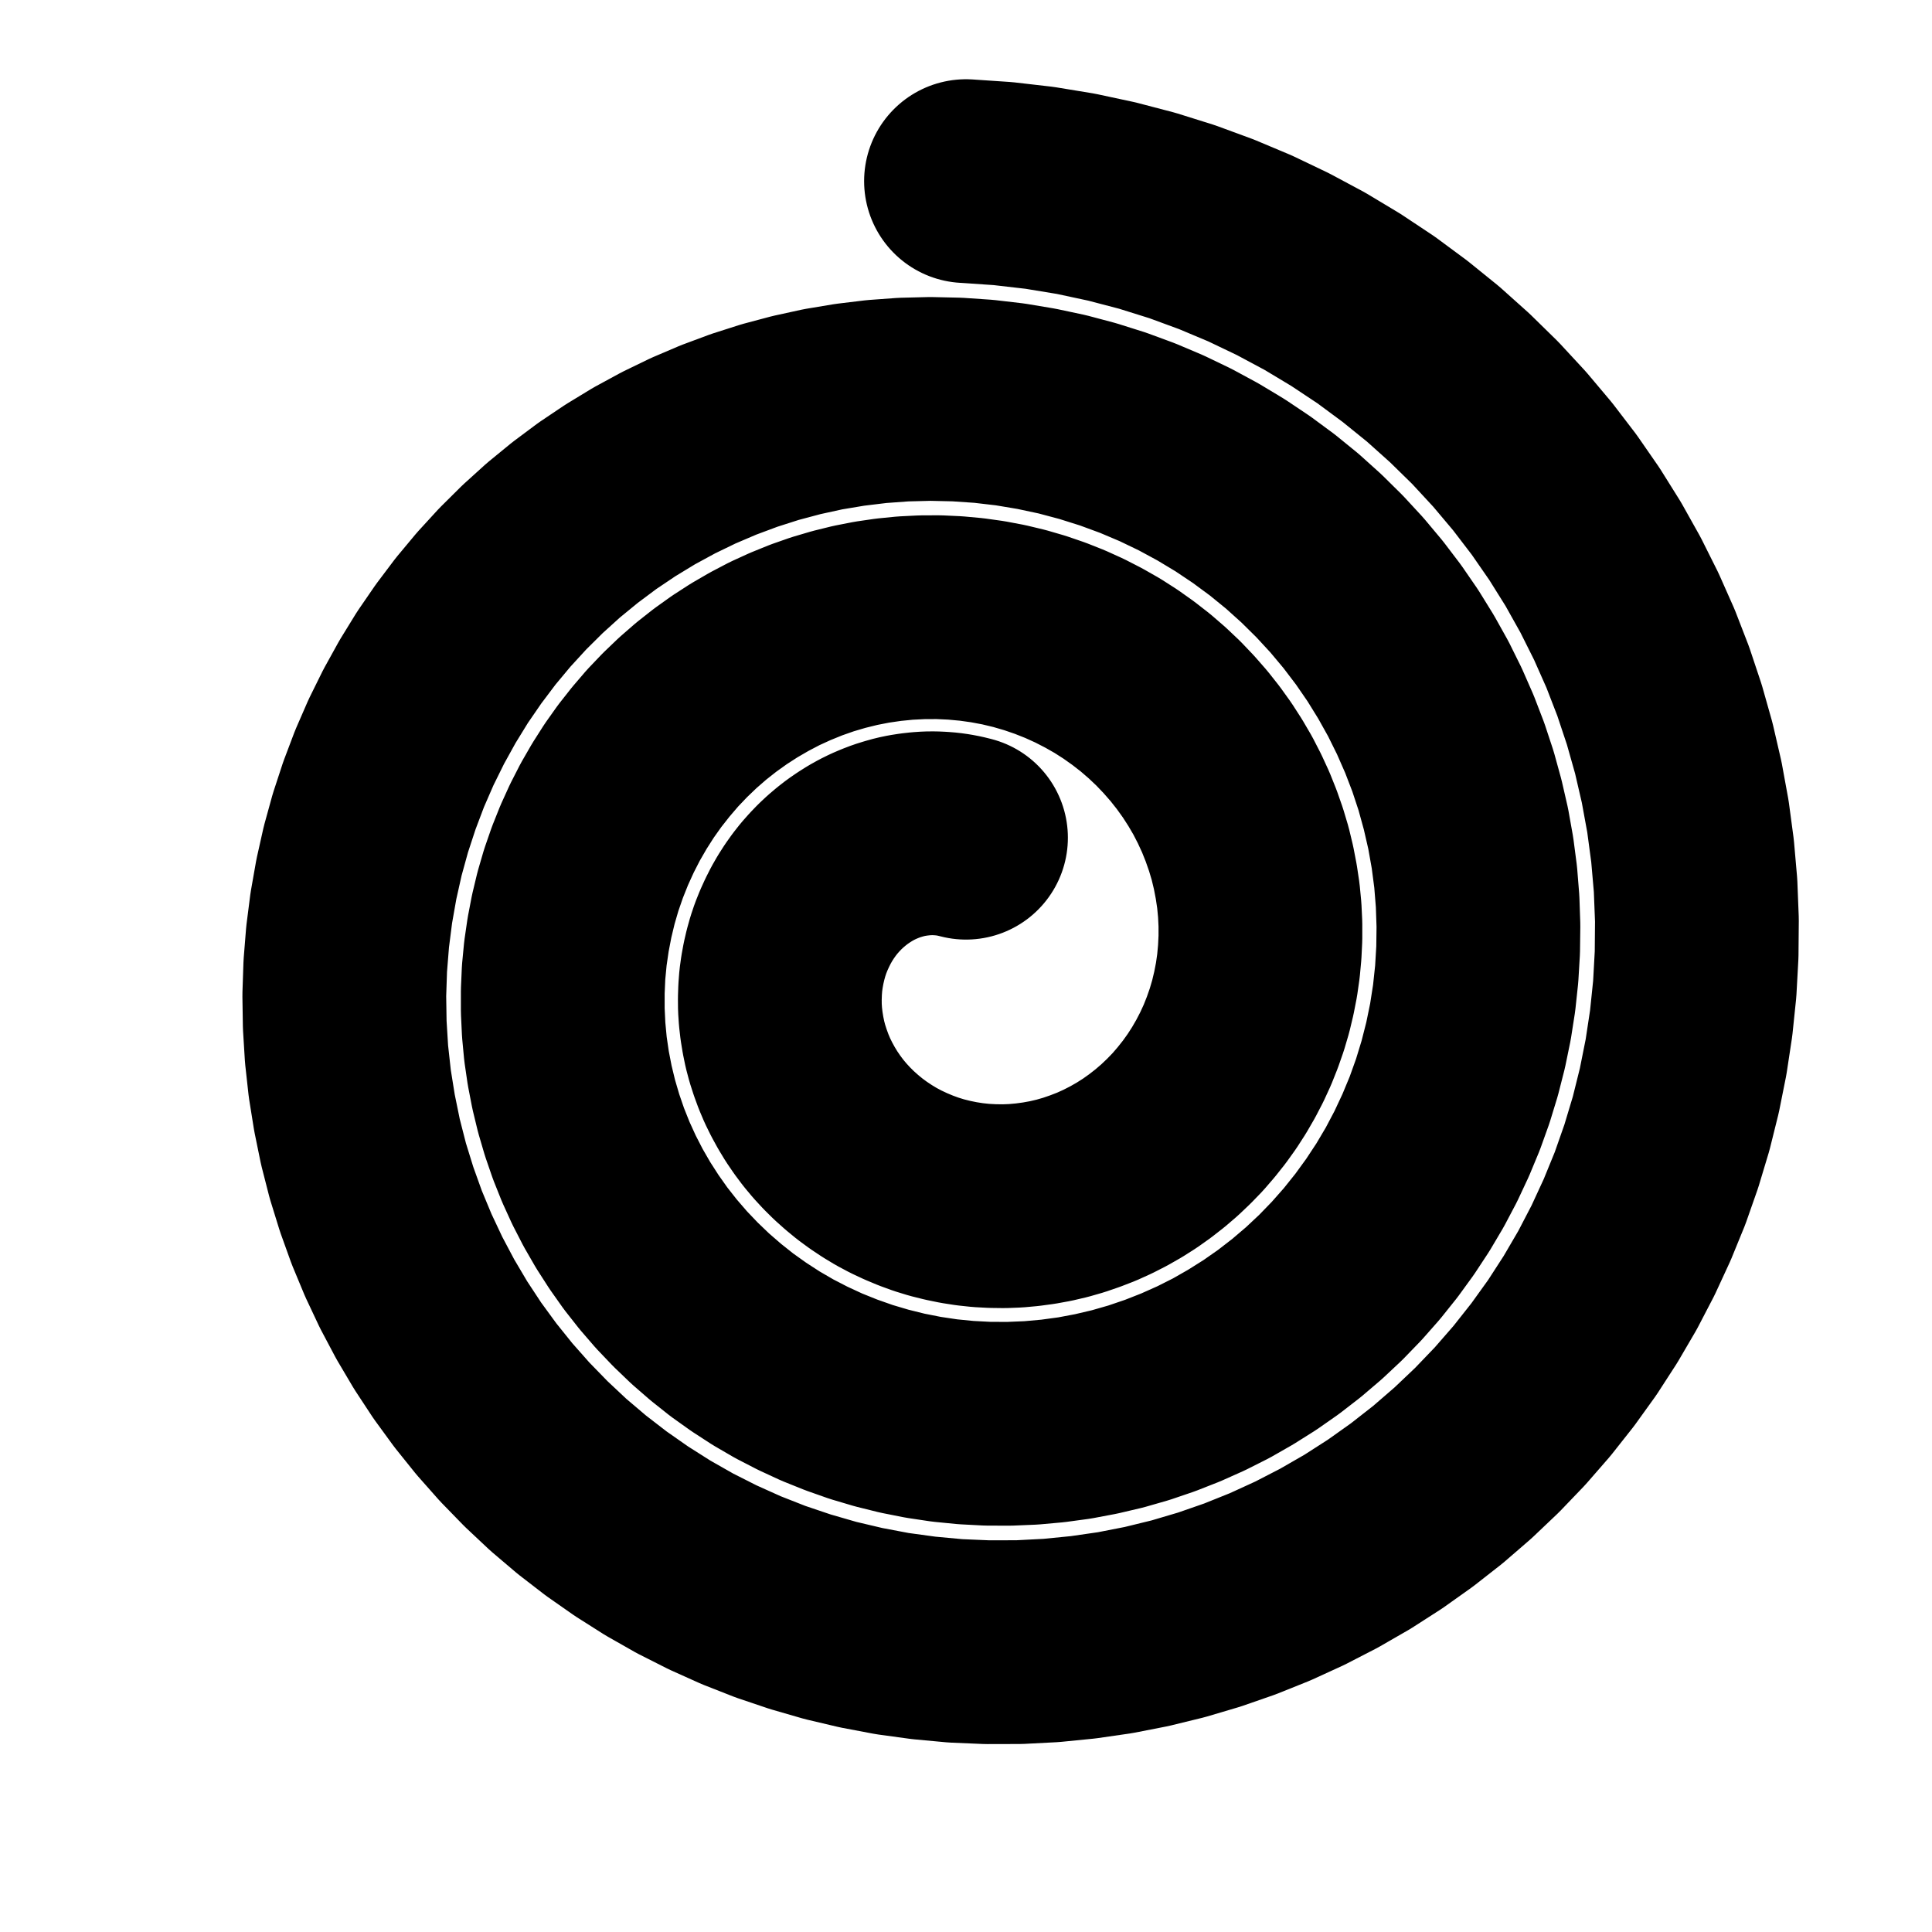
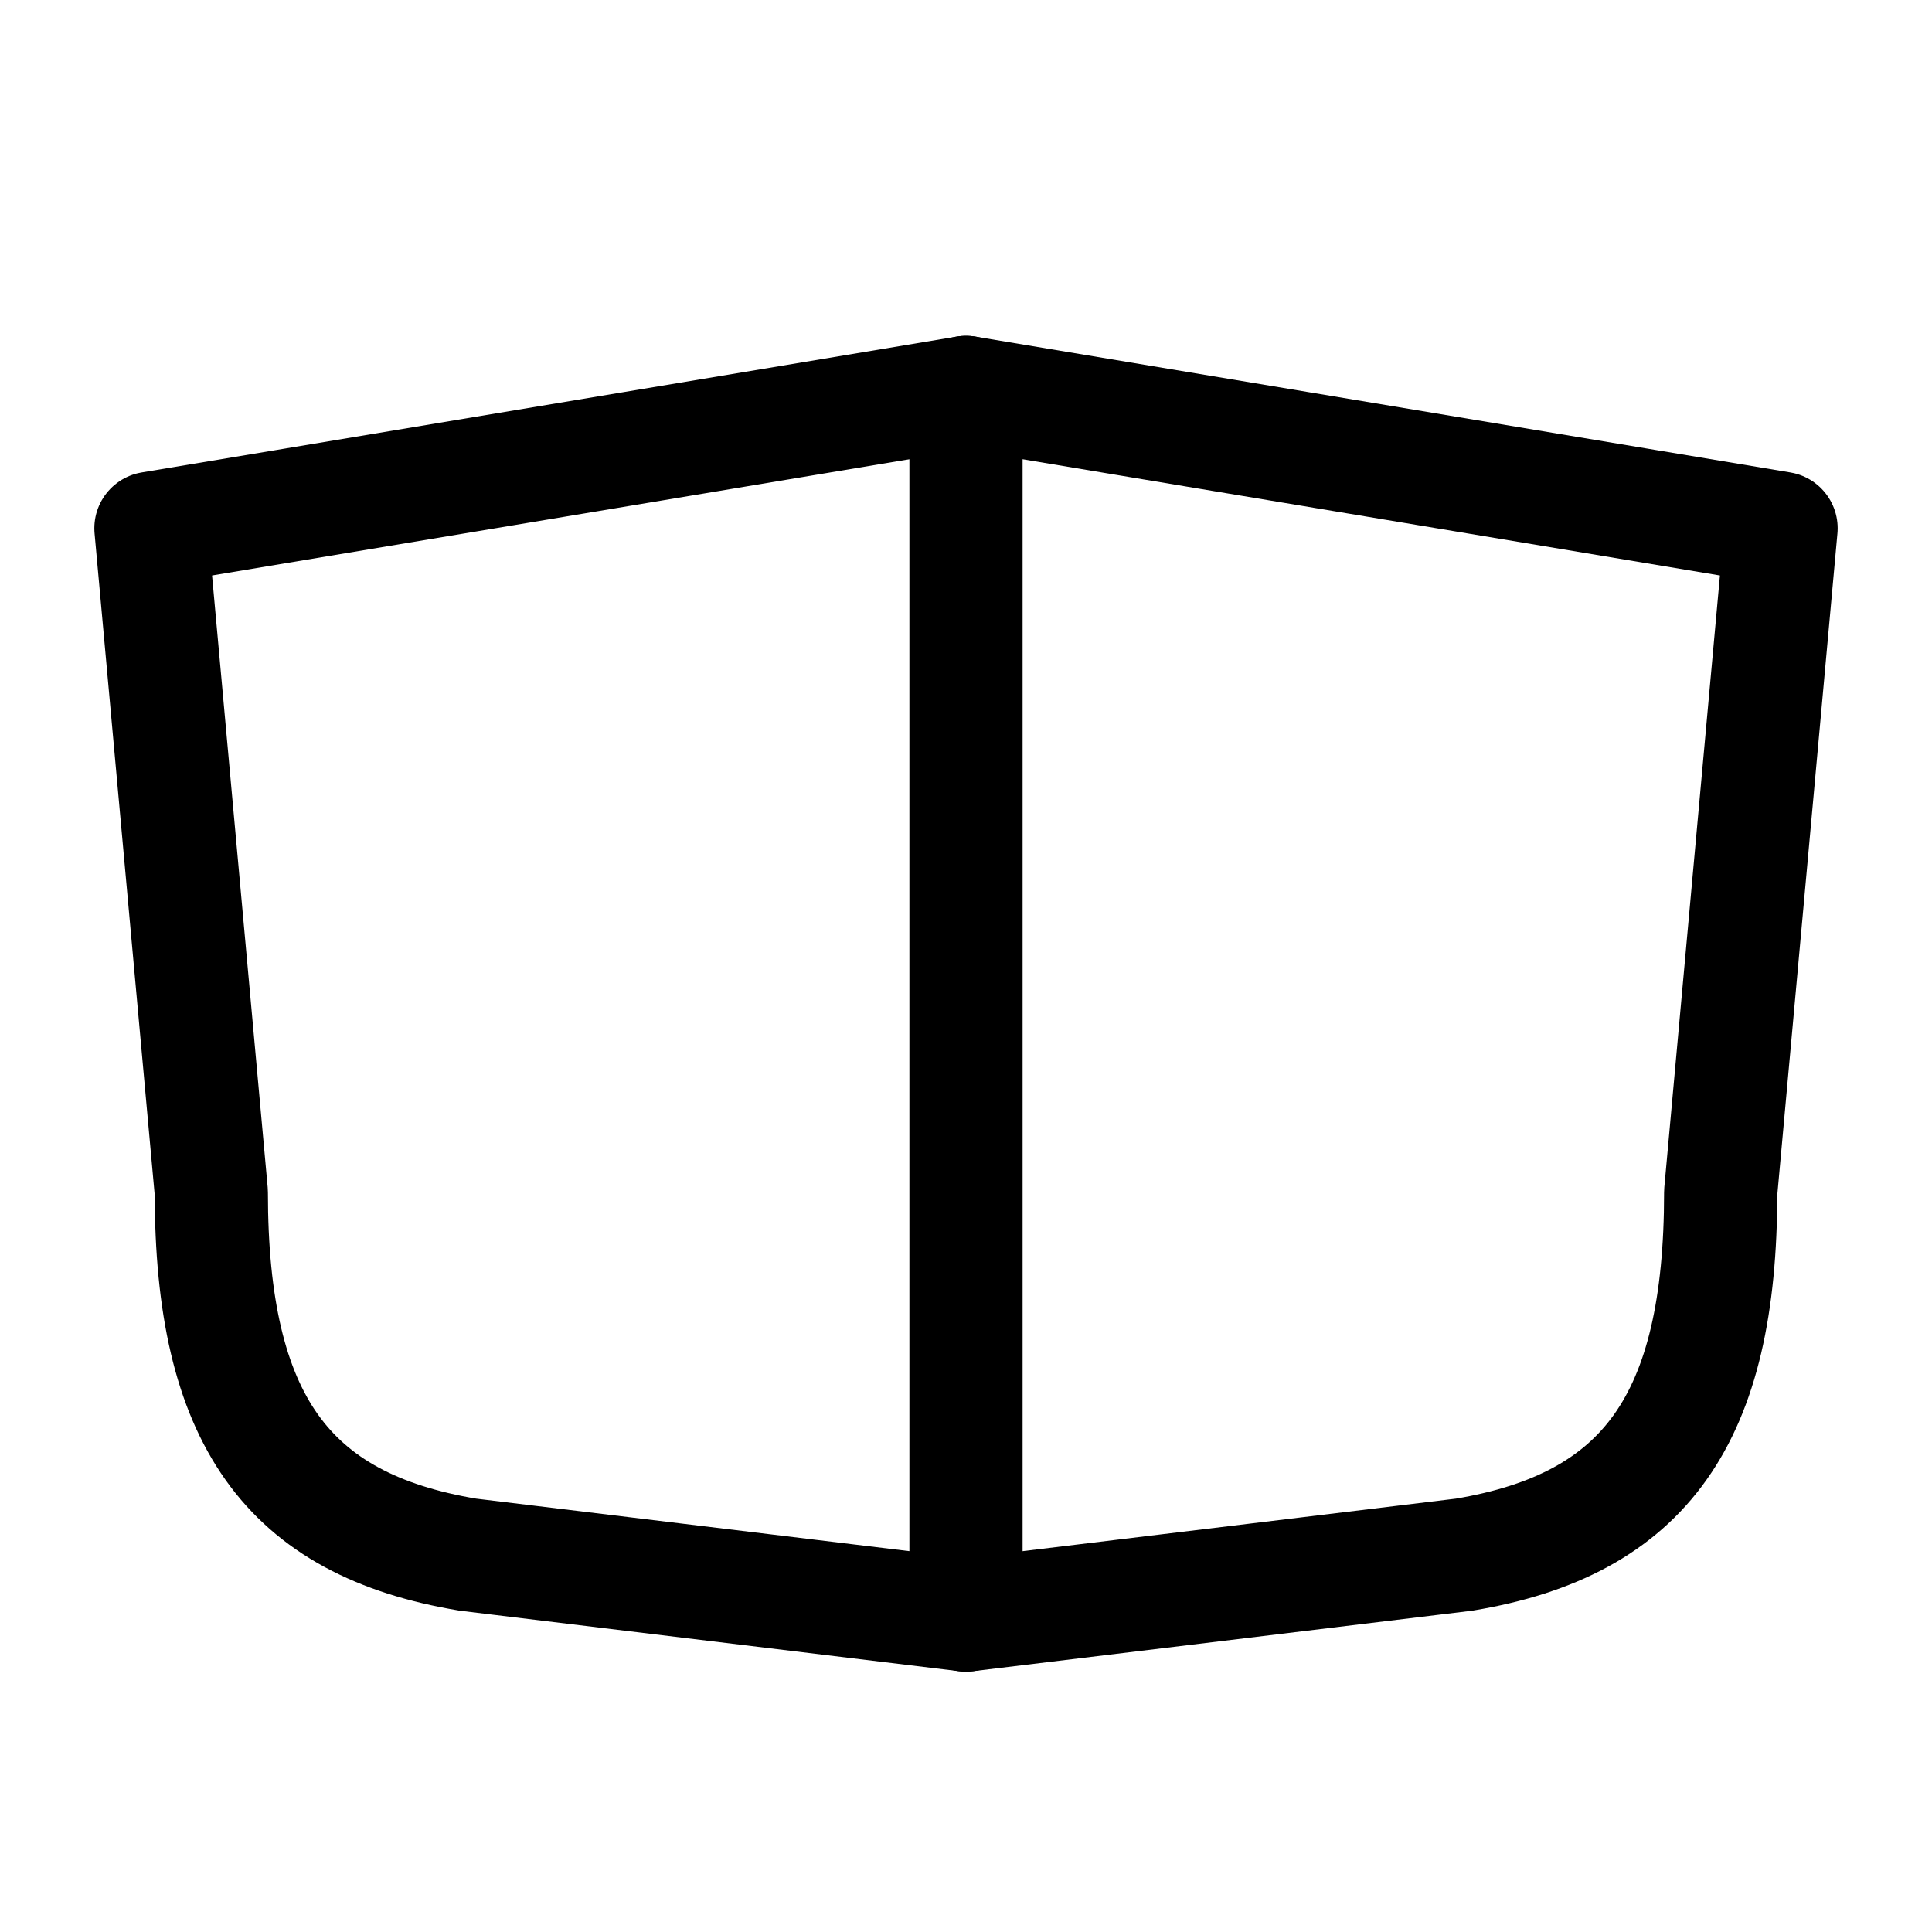
<svg xmlns="http://www.w3.org/2000/svg" viewBox="0 0 256 256" width="256" height="256" fill="none">
-   <path d="M128.00 24.00L132.89 24.33L137.75 24.89L142.56 25.68L147.32 26.70L152.02 27.93L156.65 29.38L161.19 31.05L165.64 32.92L169.99 35.00L174.23 37.27L178.34 39.74L182.33 42.39L186.17 45.23L189.88 48.23L193.42 51.40L196.81 54.72L200.03 58.20L203.07 61.81L205.94 65.56L208.62 69.43L211.11 73.41L213.40 77.50L215.49 81.68L217.38 85.94L219.06 90.28L220.53 94.69L221.79 99.15L222.83 103.65L223.66 108.19L224.27 112.75L224.67 117.33L224.85 121.91L224.81 126.48L224.56 131.03L224.09 135.56L223.41 140.05L222.52 144.50L221.43 148.88L220.13 153.20L218.64 157.45L216.94 161.61L215.06 165.68L213.00 169.64L210.75 173.49L208.33 177.23L205.74 180.83L202.99 184.31L200.09 187.64L197.04 190.82L193.85 193.85L190.53 196.72L187.08 199.42L183.52 201.95L179.86 204.30L176.09 206.47L172.23 208.46L168.30 210.26L164.29 211.87L160.23 213.28L156.11 214.50L151.94 215.52L147.75 216.34L143.52 216.95L139.29 217.37L135.05 217.59L130.82 217.60L126.60 217.42L122.40 217.03L118.23 216.46L114.11 215.68L110.04 214.72L106.03 213.56L102.09 212.23L98.22 210.71L94.44 209.01L90.76 207.15L87.17 205.11L83.70 202.91L80.34 200.56L77.10 198.06L73.99 195.42L71.02 192.63L68.19 189.72L65.51 186.69L62.98 183.54L60.60 180.28L58.39 176.92L56.35 173.47L54.48 169.94L52.78 166.33L51.25 162.65L49.91 158.92L48.74 155.14L47.76 151.31L46.97 147.45L46.35 143.58L45.92 139.68L45.68 135.78L45.62 131.88L45.75 128.00L46.06 124.14L46.55 120.30L47.22 116.50L48.06 112.75L49.08 109.05L50.27 105.42L51.62 101.85L53.14 98.36L54.82 94.96L56.65 91.65L58.63 88.43L60.76 85.33L63.02 82.33L65.42 79.45L67.94 76.70L70.58 74.08L73.33 71.59L76.20 69.24L79.16 67.03L82.21 64.98L85.35 63.07L88.57 61.32L91.85 59.73L95.20 58.30L98.61 57.03L102.05 55.93L105.54 55.00L109.06 54.23L112.60 53.64L116.15 53.21L119.71 52.95L123.27 52.86L126.82 52.94L130.35 53.18L133.86 53.59L137.33 54.17L140.76 54.90L144.14 55.80L147.47 56.85L150.73 58.05L153.92 59.40L157.04 60.90L160.07 62.54L163.01 64.31L165.86 66.22L168.61 68.25L171.25 70.40L173.77 72.67L176.18 75.05L178.47 77.53L180.63 80.11L182.66 82.78L184.56 85.54L186.31 88.37L187.93 91.27L189.40 94.24L190.73 97.27L191.91 100.34L192.94 103.46L193.81 106.62L194.54 109.80L195.11 113.00L195.53 116.21L195.79 119.44L195.90 122.66L195.86 125.87L195.67 129.06L195.33 132.24L194.84 135.38L194.20 138.49L193.42 141.55L192.50 144.56L191.44 147.52L190.24 150.41L188.92 153.23L187.47 155.98L185.89 158.65L184.19 161.23L182.38 163.72L180.46 166.12L178.44 168.41L176.32 170.60L174.10 172.68L171.80 174.64L169.41 176.49L166.95 178.21L164.41 179.81L161.82 181.29L159.16 182.63L156.45 183.84L153.70 184.92L150.91 185.87L148.09 186.68L145.24 187.35L142.38 187.89L139.50 188.28L136.62 188.54L133.73 188.66L130.86 188.65L128.00 188.50L125.16 188.22L122.35 187.80L119.57 187.25L116.83 186.57L114.13 185.77L111.49 184.84L108.90 183.80L106.37 182.63L103.91 181.36L101.52 179.97L99.21 178.47L96.98 176.88L94.84 175.18L92.79 173.40L90.83 171.52L88.97 169.57L87.21 167.53L85.55 165.42L84.01 163.24L82.57 161.00L81.25 158.71L80.04 156.36L78.95 153.97L77.98 151.54L77.13 149.07L76.40 146.58L75.79 144.06L75.30 141.53L74.93 138.99L74.69 136.44L74.57 133.90L74.57 131.36L74.68 128.84L74.92 126.33L75.28 123.85L75.75 121.40L76.33 118.98L77.02 116.61L77.83 114.27L78.74 111.99L79.75 109.77L80.86 107.60L82.07 105.50L83.37 103.46L84.76 101.50L86.24 99.62L87.79 97.81L89.43 96.09L91.13 94.46L92.91 92.91L94.75 91.46L96.65 90.10L98.60 88.84L100.60 87.68L102.64 86.61L104.72 85.66L106.84 84.80L108.98 84.05L111.15 83.41L113.34 82.87L115.54 82.44L117.74 82.12L119.95 81.90L122.16 81.79L124.36 81.78L126.55 81.88L128.72 82.08L130.87 82.38L132.99 82.78L135.08 83.28L137.14 83.88L139.15 84.57L141.12 85.35L143.04 86.22L144.91 87.18L146.72 88.21L148.47 89.33L150.16 90.53L151.78 91.79L153.33 93.13L154.81 94.53L156.21 96.00L157.54 97.52L158.78 99.09L159.95 100.72L161.02 102.38L162.02 104.09L162.92 105.84L163.74 107.62L164.46 109.42L165.10 111.25L165.65 113.09L166.10 114.96L166.46 116.83L166.74 118.70L166.92 120.58L167.01 122.45L167.01 124.31L166.92 126.16L166.75 128.00L166.49 129.82L166.14 131.61L165.72 133.37L165.21 135.10L164.62 136.79L163.96 138.45L163.22 140.06L162.41 141.62L161.53 143.14L160.59 144.60L159.58 146.01L158.51 147.36L157.39 148.66L156.21 149.88L154.98 151.05L153.71 152.14L152.39 153.17L151.04 154.13L149.64 155.02L148.22 155.83L146.77 156.57L145.29 157.24L143.79 157.82L142.28 158.34L140.75 158.78L139.21 159.14L137.67 159.42L136.12 159.63L134.58 159.77L133.04 159.83L131.51 159.81L130.00 159.73L128.50 159.57L127.02 159.34L125.56 159.04L124.12 158.68L122.72 158.25L121.35 157.75L120.01 157.19L118.71 156.58L117.45 155.91L116.24 155.18L115.07 154.40L113.94 153.57L112.87 152.69L111.84 151.77L110.87 150.81L109.95 149.81L109.09 148.78L108.29 147.71L107.54 146.61L106.86 145.49L106.23 144.34L105.66 143.18L105.16 142.00L104.72 140.80L104.33 139.59L104.01 138.38L103.76 137.16L103.56 135.94L103.42 134.72L103.34 133.51L103.33 132.31L103.37 131.11L103.46 129.93L103.62 128.77L103.83 127.62L104.09 126.50L104.40 125.39L104.76 124.32L105.18 123.27L105.64 122.26L106.14 121.27L106.68 120.33L107.27 119.41L107.89 118.54L108.55 117.70L109.25 116.91L109.97 116.16L110.73 115.45L111.51 114.79L112.31 114.17L113.14 113.60L113.98 113.07L114.84 112.59L115.71 112.16L116.60 111.78L117.49 111.44L118.39 111.16L119.29 110.91L120.20 110.72L121.10 110.58L122.00 110.48L122.89 110.42L123.78 110.41L124.65 110.45L125.51 110.52L126.36 110.64L127.19 110.80L128.00 111.00" stroke="currentColor" stroke-width="27" stroke-linecap="round" stroke-linejoin="round" />
+   <g stroke="currentColor" stroke-width="15" stroke-linejoin="round" stroke-linecap="round">
+     <path d="M128 52 L236 70 L228 158 C228 188 218 202 194 206 L128 214 L62 206 C38 202 28 188 28 158 L20 70 Z" />
+     <path d="M128 52 L128 214" />
+   </g>
</svg>
